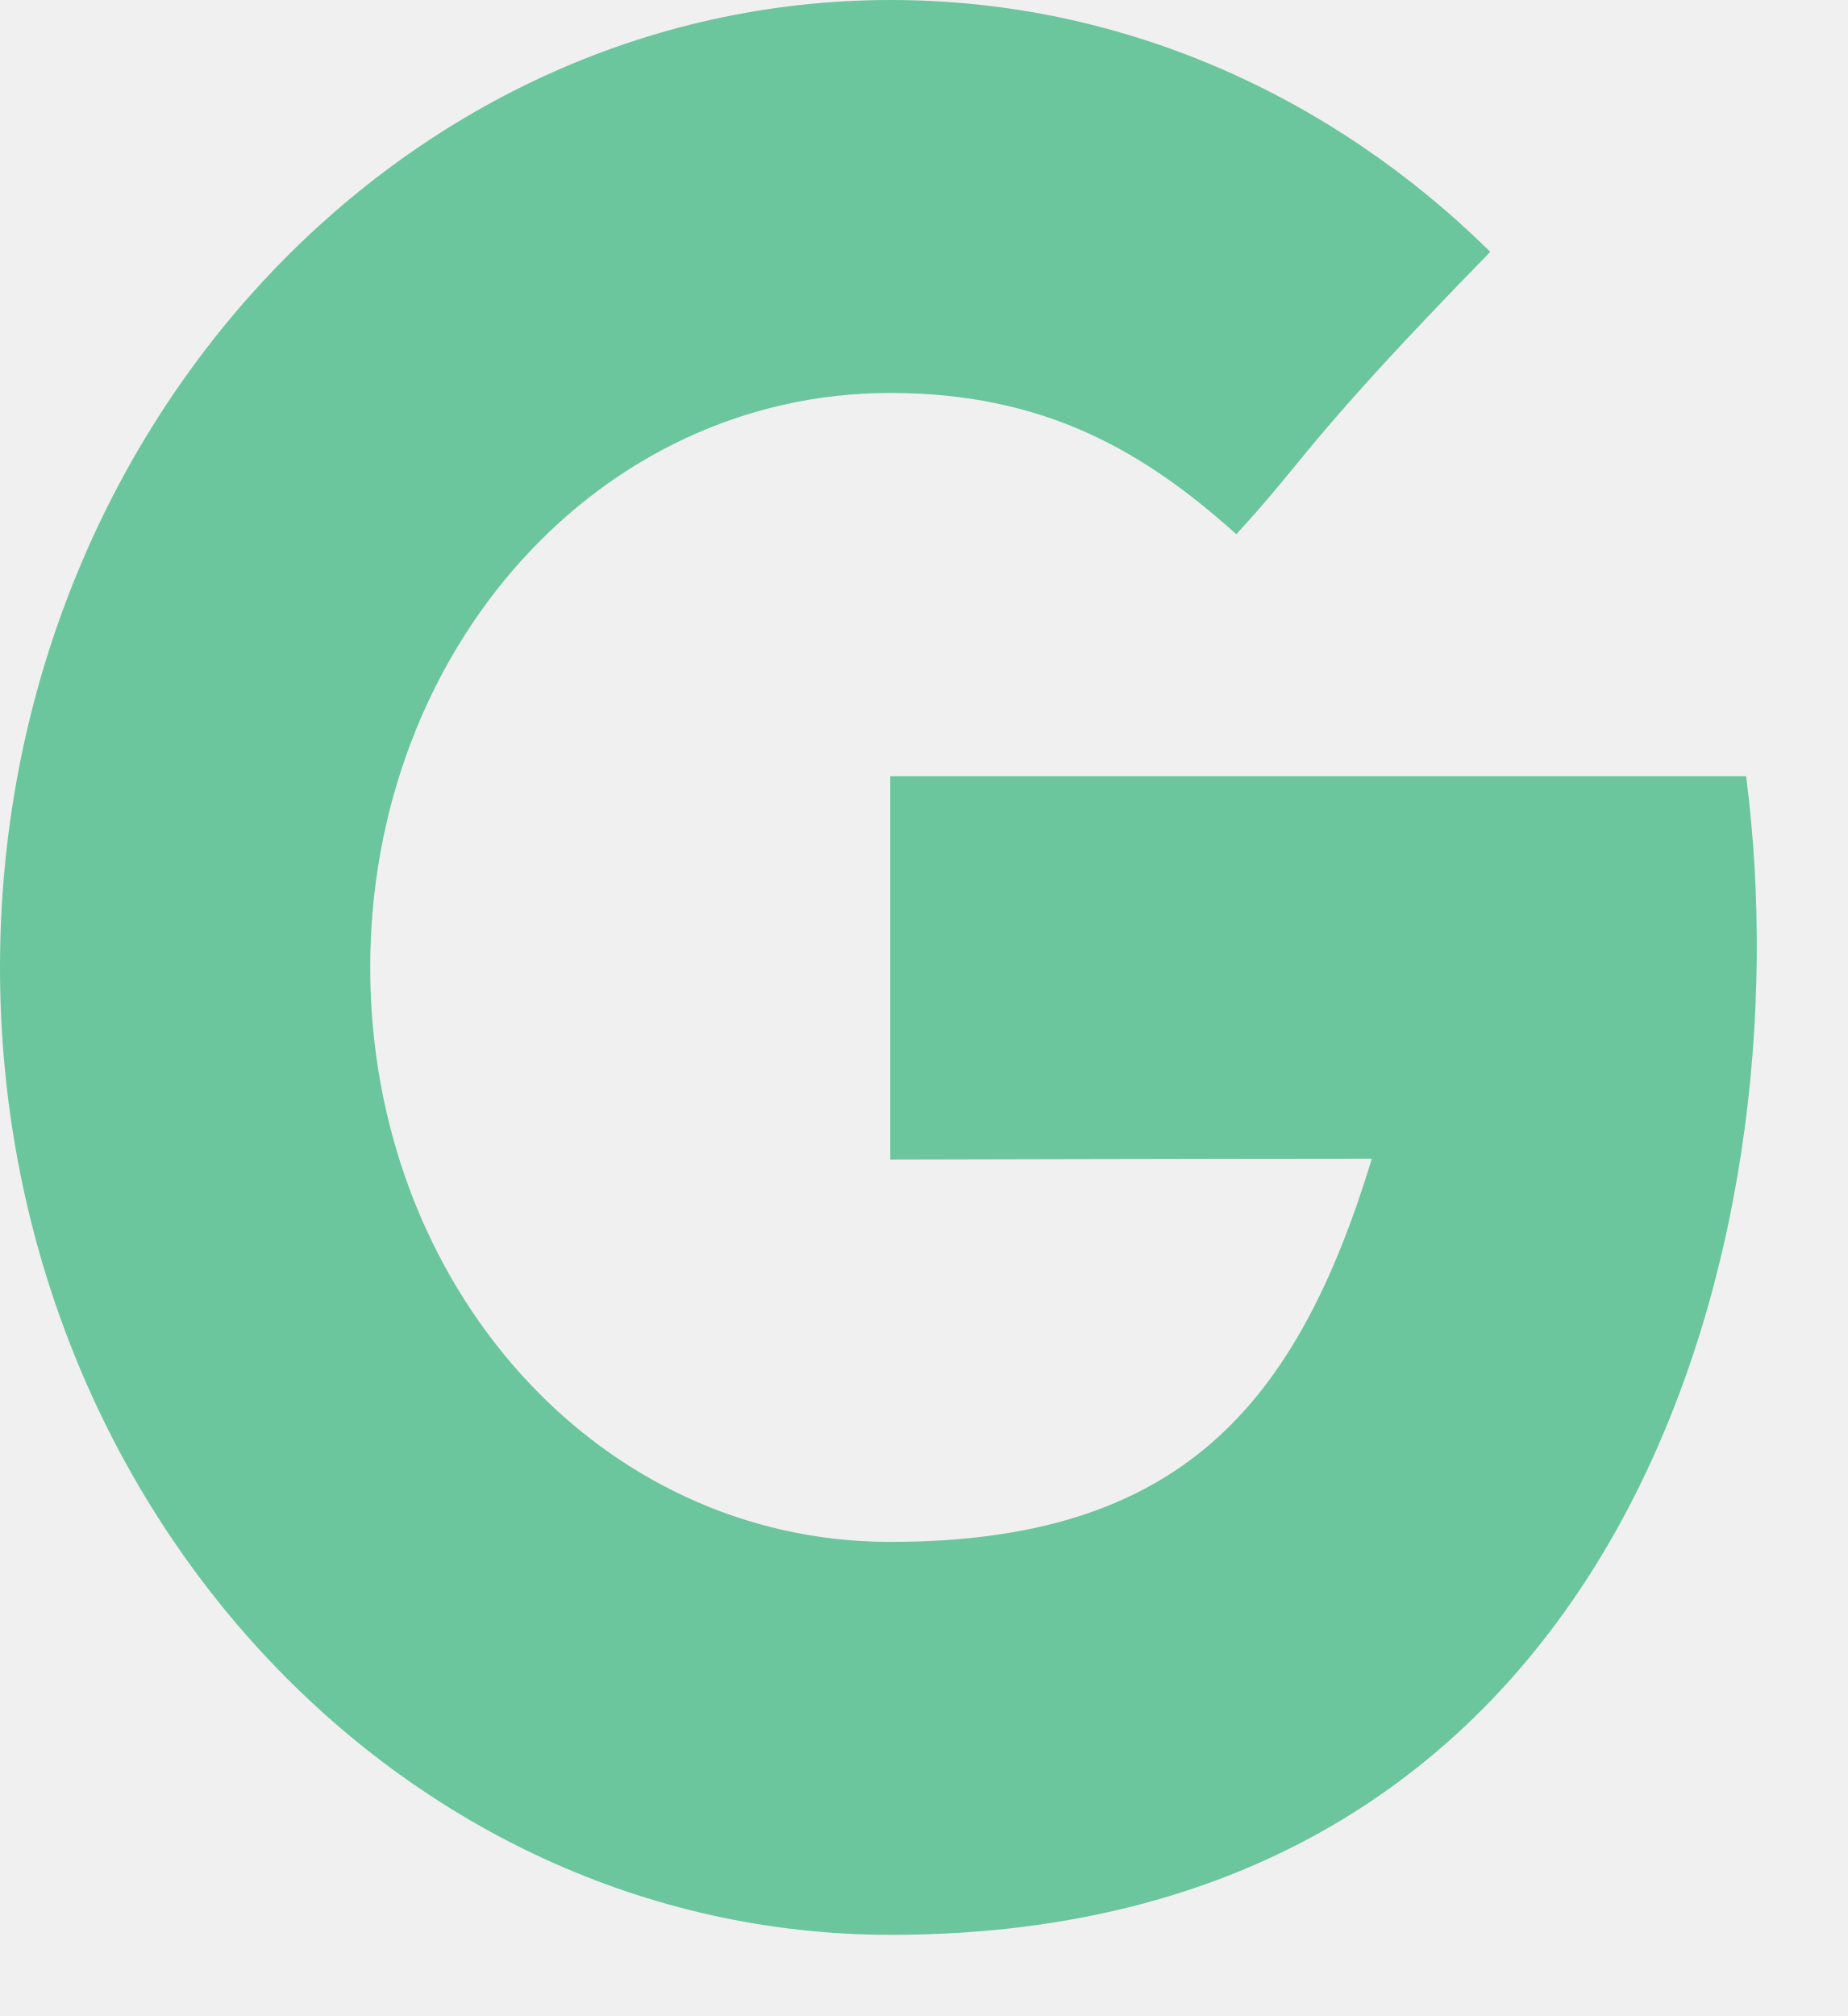
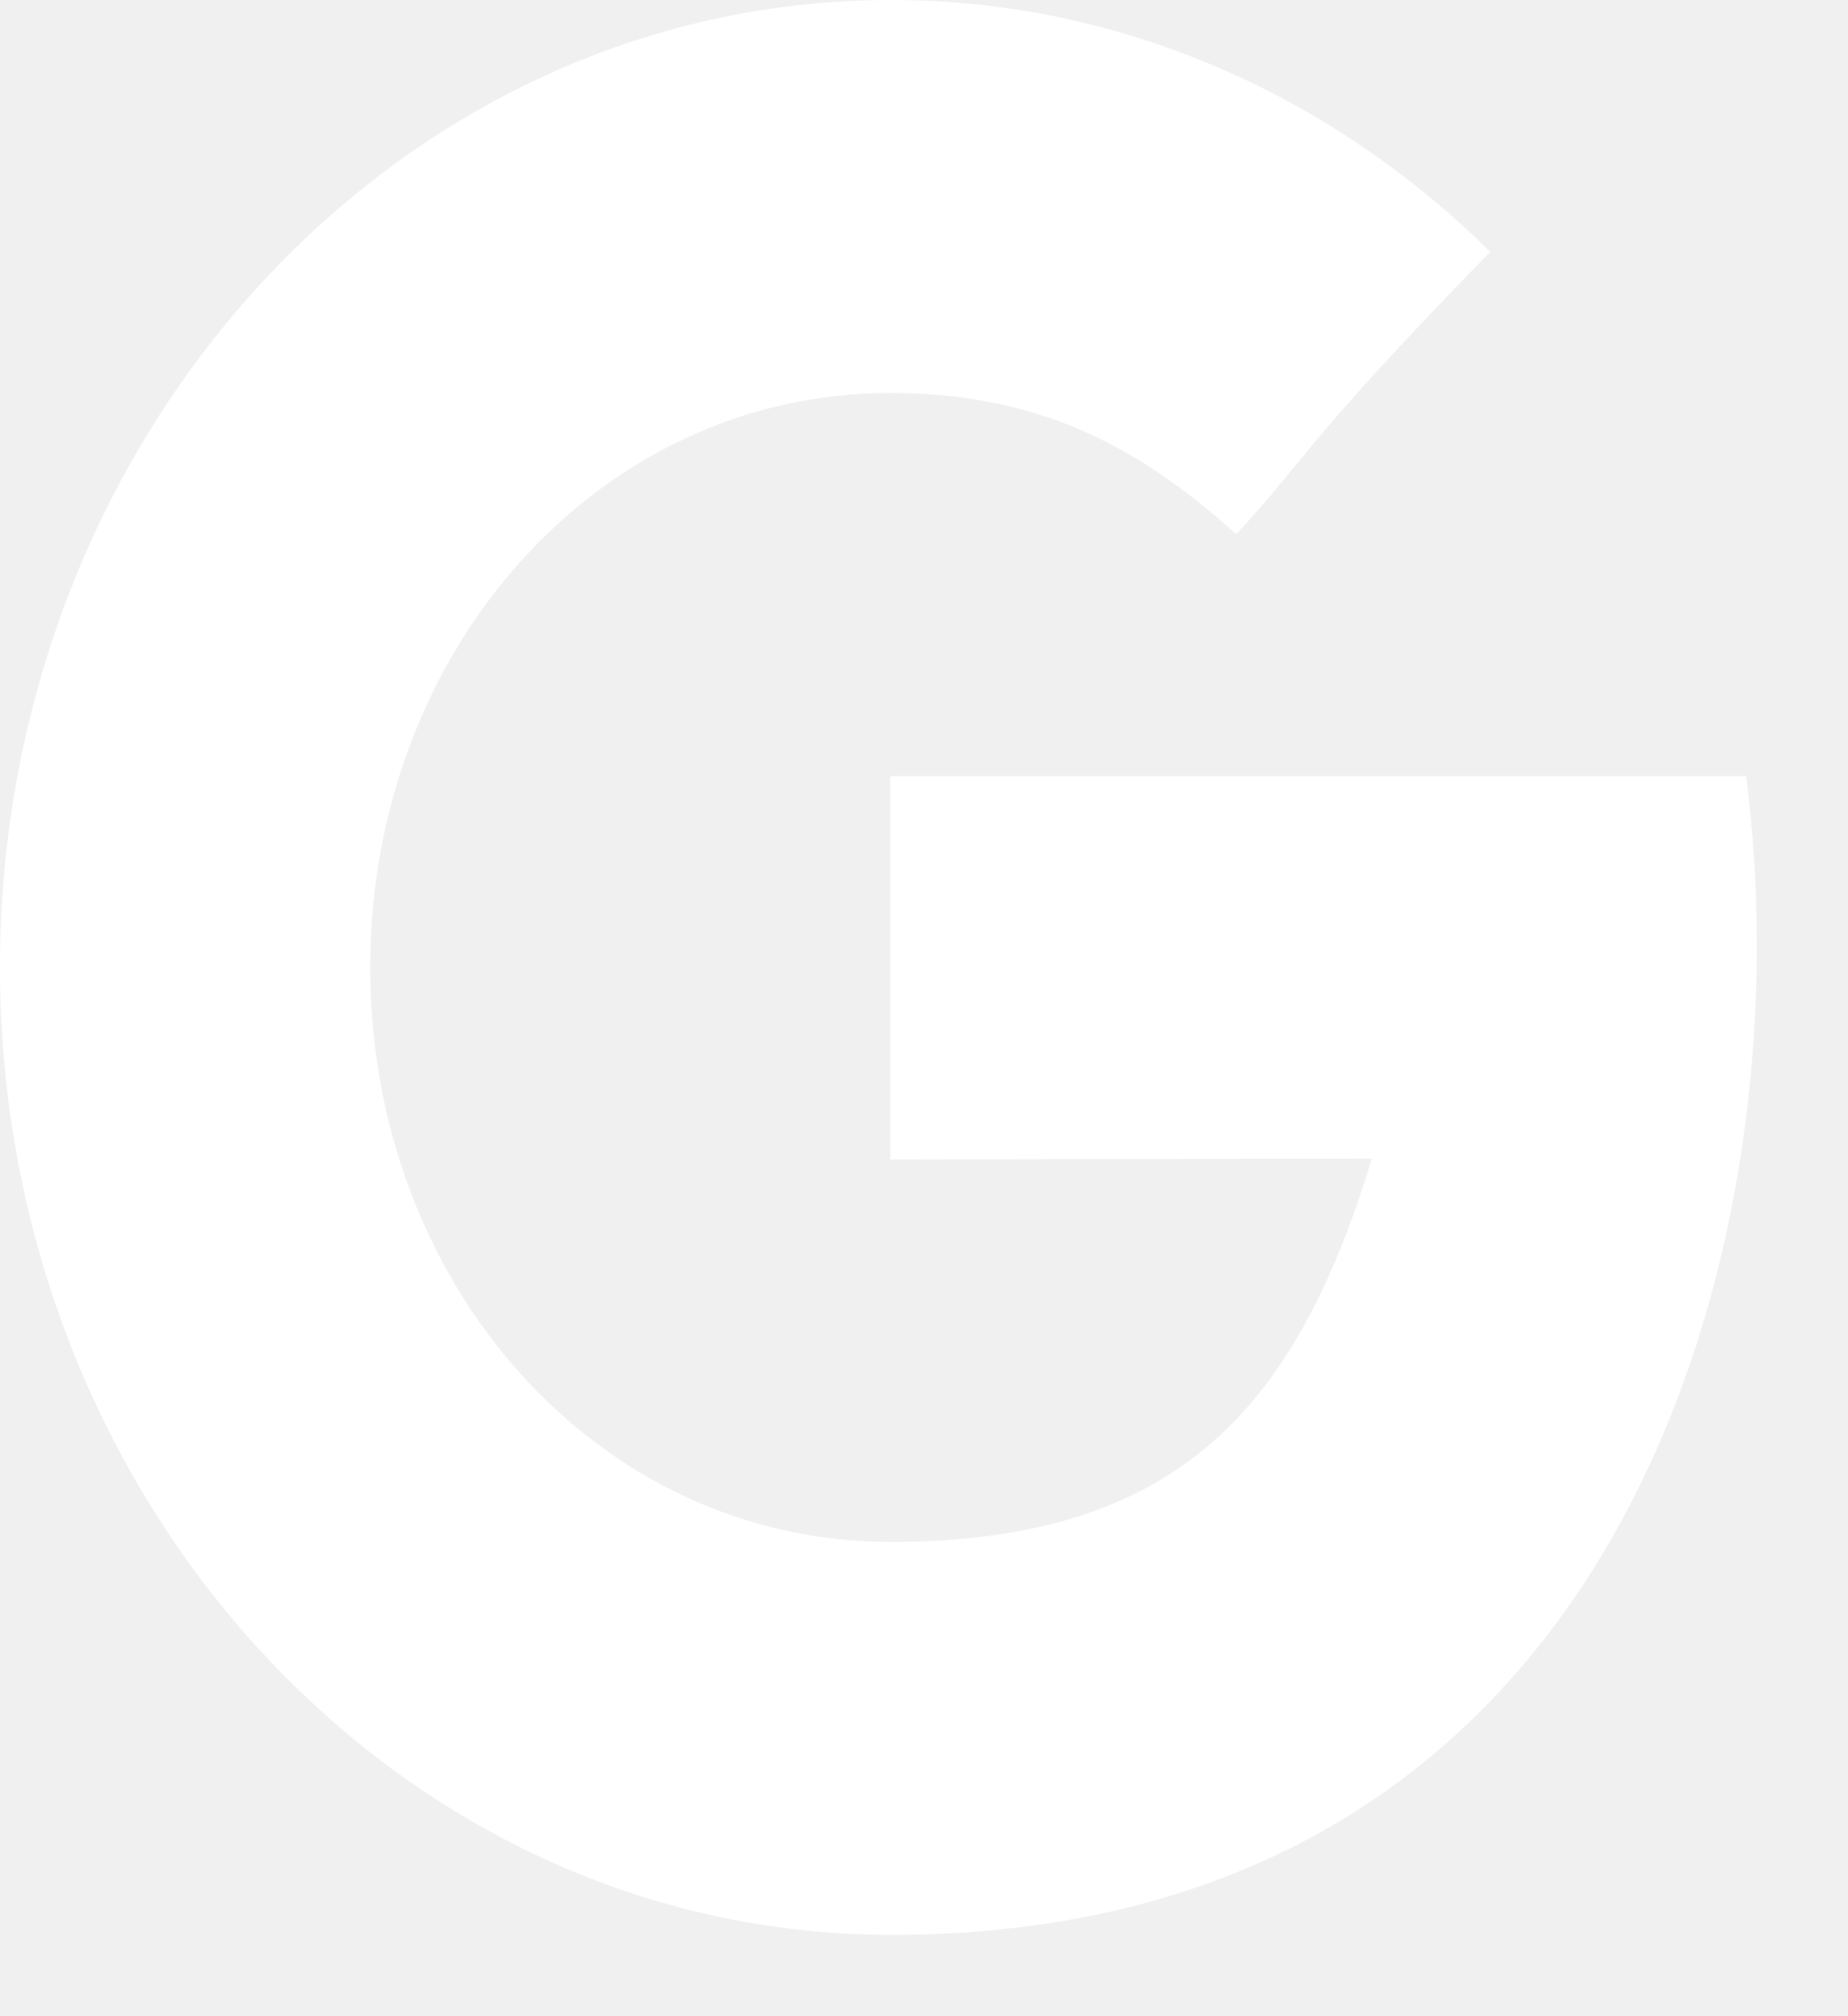
<svg xmlns="http://www.w3.org/2000/svg" width="11px" height="12px" viewBox="0 0 11 12" version="1.1">
  <defs />
  <g id="Views" stroke="none" stroke-width="1" fill="none" fill-rule="evenodd">
-     <g id="Home-(not-logged-in)-1" transform="translate(-1372, -41)" fill="#6CC69D" fill-rule="nonzero">
-       <path d="M1377.3,45.62 L1377.3,47.902 C1377.3,47.902 1379.336,47.897 1380.167,47.897 C1379.717,49.374 1379.02,50.178 1377.3,50.178 C1375.559,50.178 1374.204,48.649 1374.204,46.759 C1374.204,44.869 1375.563,43.339 1377.3,43.339 C1378.222,43.339 1378.815,43.69 1379.36,44.18 C1379.798,43.704 1379.762,43.637 1380.872,42.499 C1379.93,41.569 1378.676,41 1377.304,41 C1374.376,41 1372,43.579 1372,46.759 C1372,49.938 1374.376,52.517 1377.304,52.517 C1381.683,52.517 1382.752,48.377 1382.395,45.62 C1381.359,45.62 1377.3,45.62 1377.3,45.62 Z" id="XMLID_31_" />
+     <g id="Home-(not-logged-in)-1" transform="translate(-1366, -40)" fill="#FFFFFF" fill-rule="nonzero">
+       <path d="M1371.3,44.62 L1371.3,46.902 C1371.3,46.902 1373.336,46.897 1374.167,46.897 C1373.717,48.374 1373.02,49.178 1371.3,49.178 C1369.559,49.178 1368.204,47.649 1368.204,45.759 C1368.204,43.869 1369.563,42.339 1371.3,42.339 C1372.222,42.339 1372.815,42.69 1373.36,43.18 C1373.798,42.704 1373.762,42.637 1374.872,41.499 C1373.93,40.569 1372.676,40 1371.304,40 C1368.376,40 1366,42.579 1366,45.759 C1366,48.938 1368.376,51.517 1371.304,51.517 C1375.683,51.517 1376.752,47.377 1376.395,44.62 C1375.359,44.62 1371.3,44.62 1371.3,44.62 Z" id="XMLID_31_" />
    </g>
  </g>
</svg>
